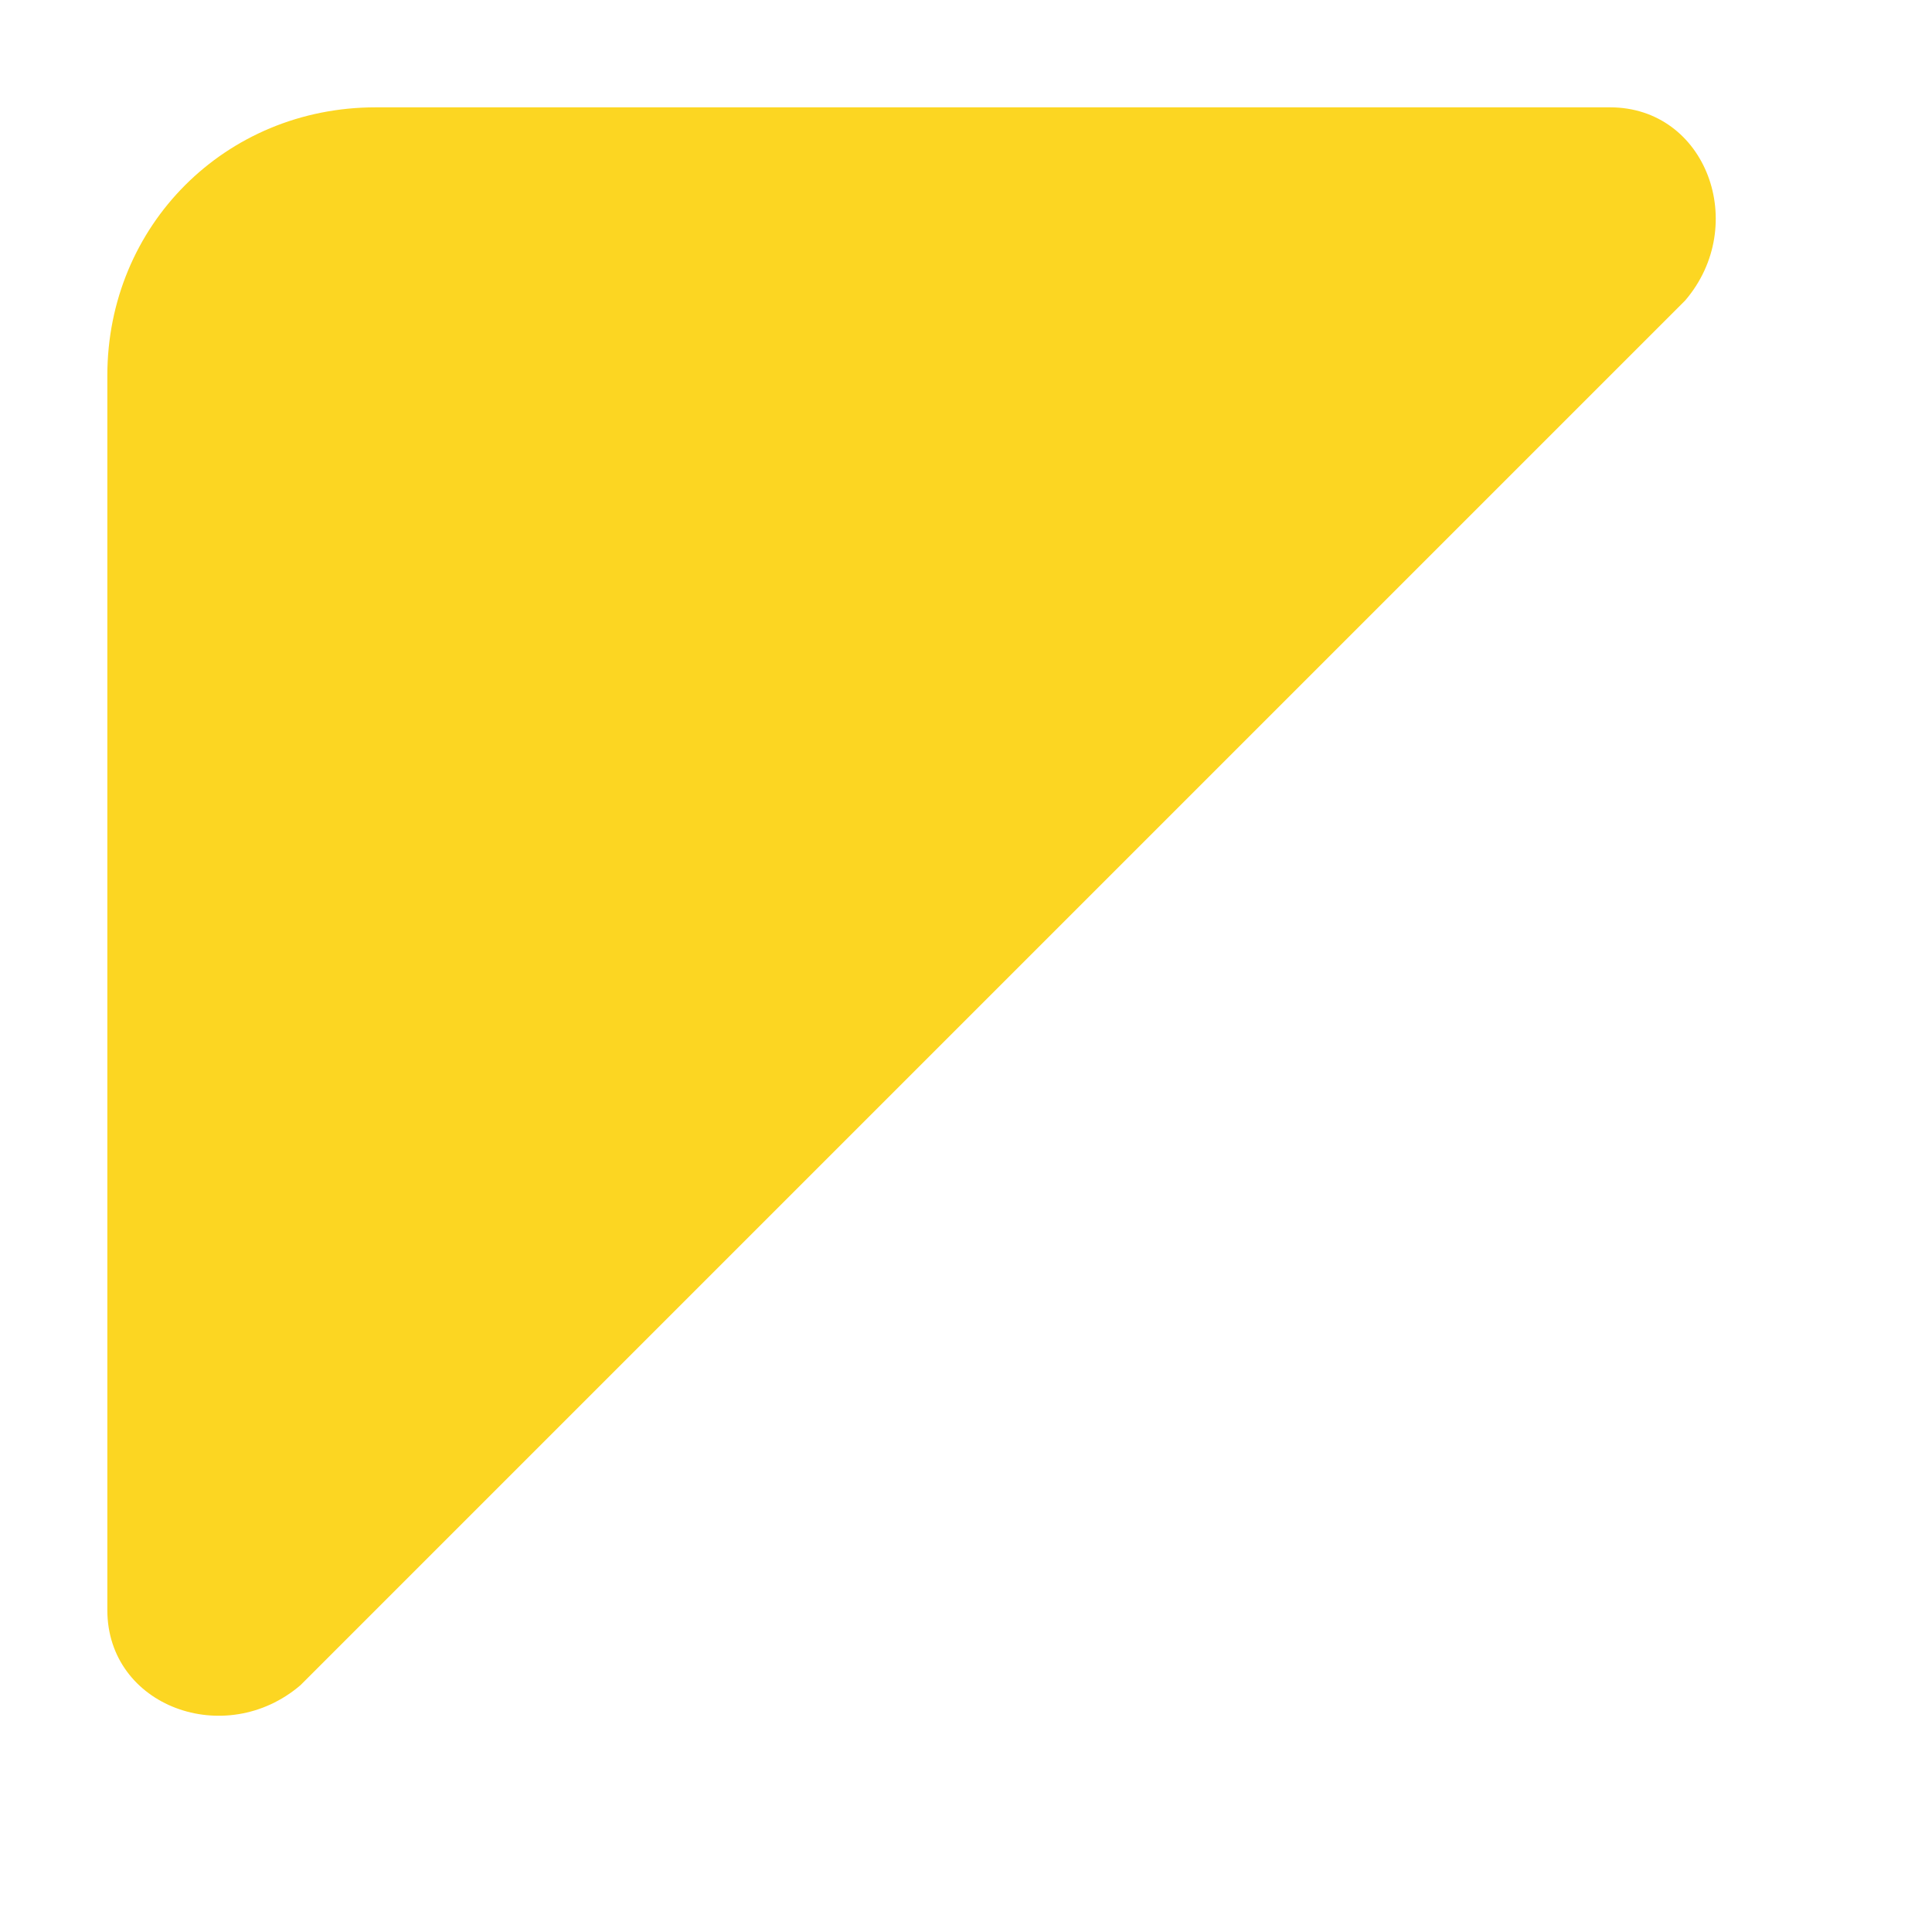
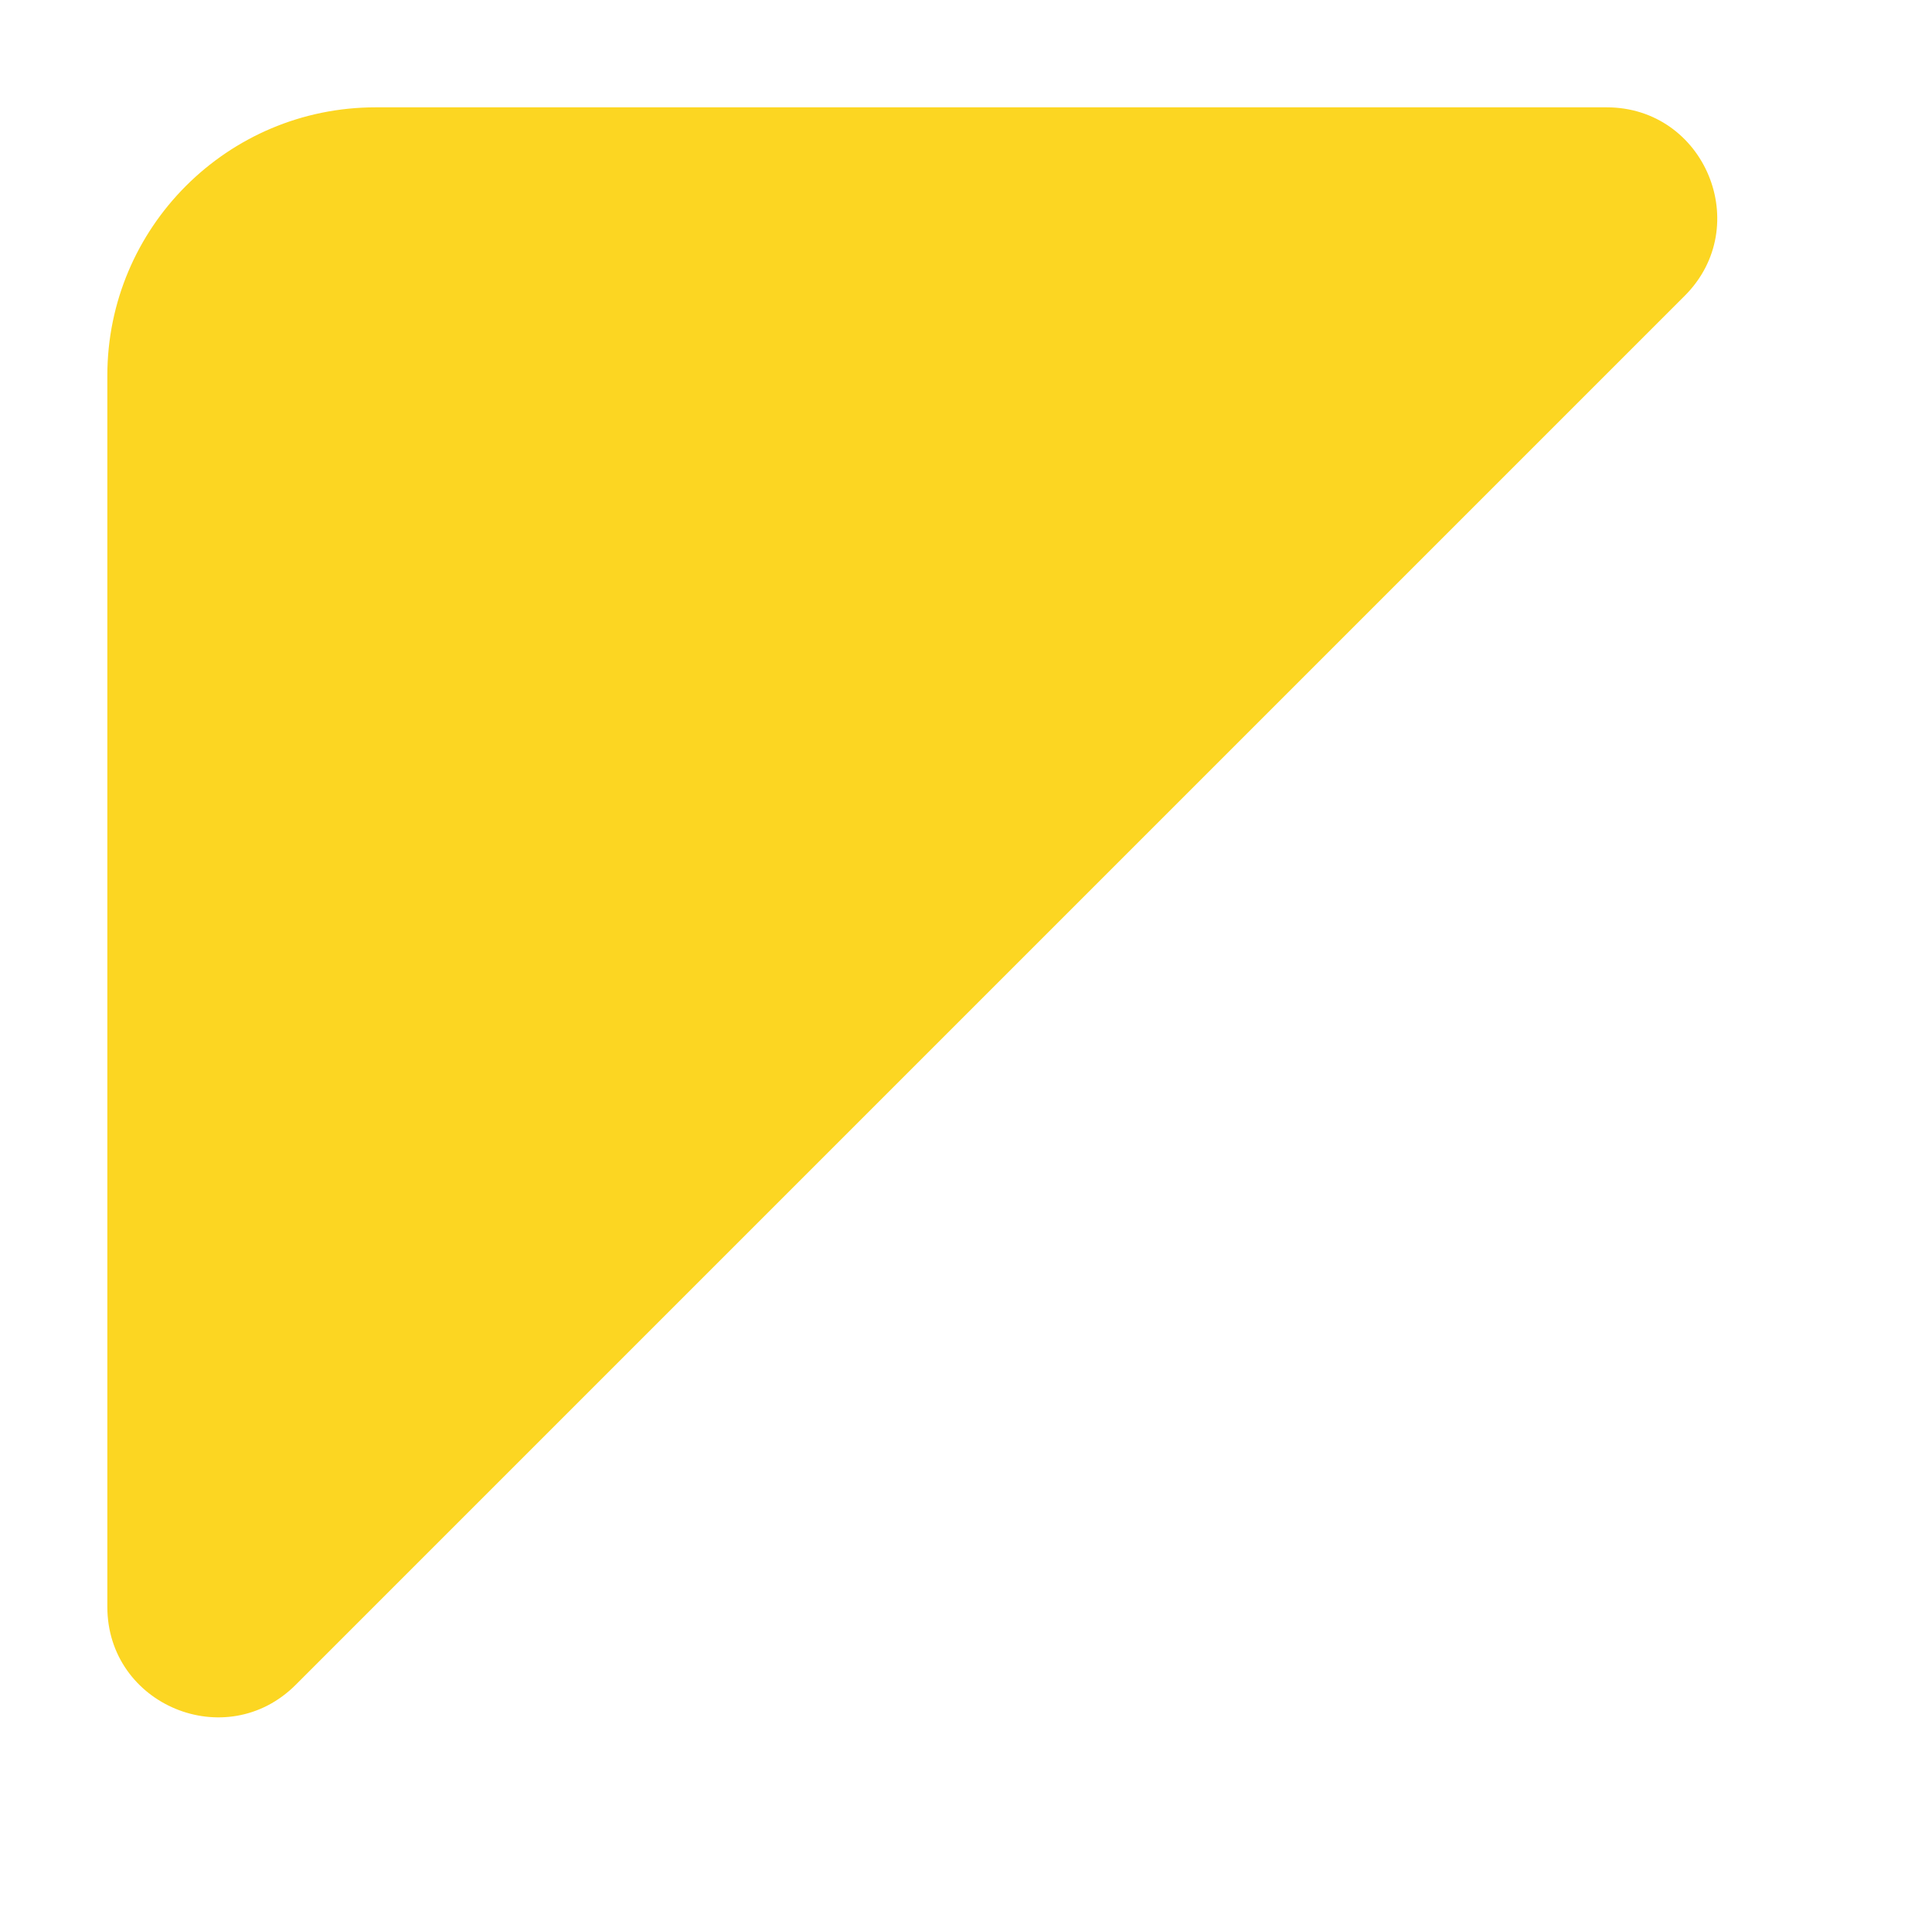
- <svg xmlns="http://www.w3.org/2000/svg" viewBox="0 0 18 18" enable-background="new 0 0 18 18">
-   <style type="text/css">.st0{fill:#FCD622;}</style>
-   <path id="XMLID_53_" class="st0" d="M2.8 15.7l12.9-12.9c.6-.7.2-1.8-.7-1.8h-11.5c-1.4 0-2.5 1.1-2.5 2.5v11.5c0 .9 1.1 1.3 1.8.7z" />
+ <svg xmlns="http://www.w3.org/2000/svg" width="18" height="18" viewBox="0 0 18 18">
+   <path d="M2.755 15.697l12.941-12.941c.648-.648.189-1.756-.727-1.756h-11.469c-1.381 0-2.5 1.12-2.5 2.5v11.47c0 .916 1.107 1.375 1.755.727" fill="#FCD622" />
</svg>
